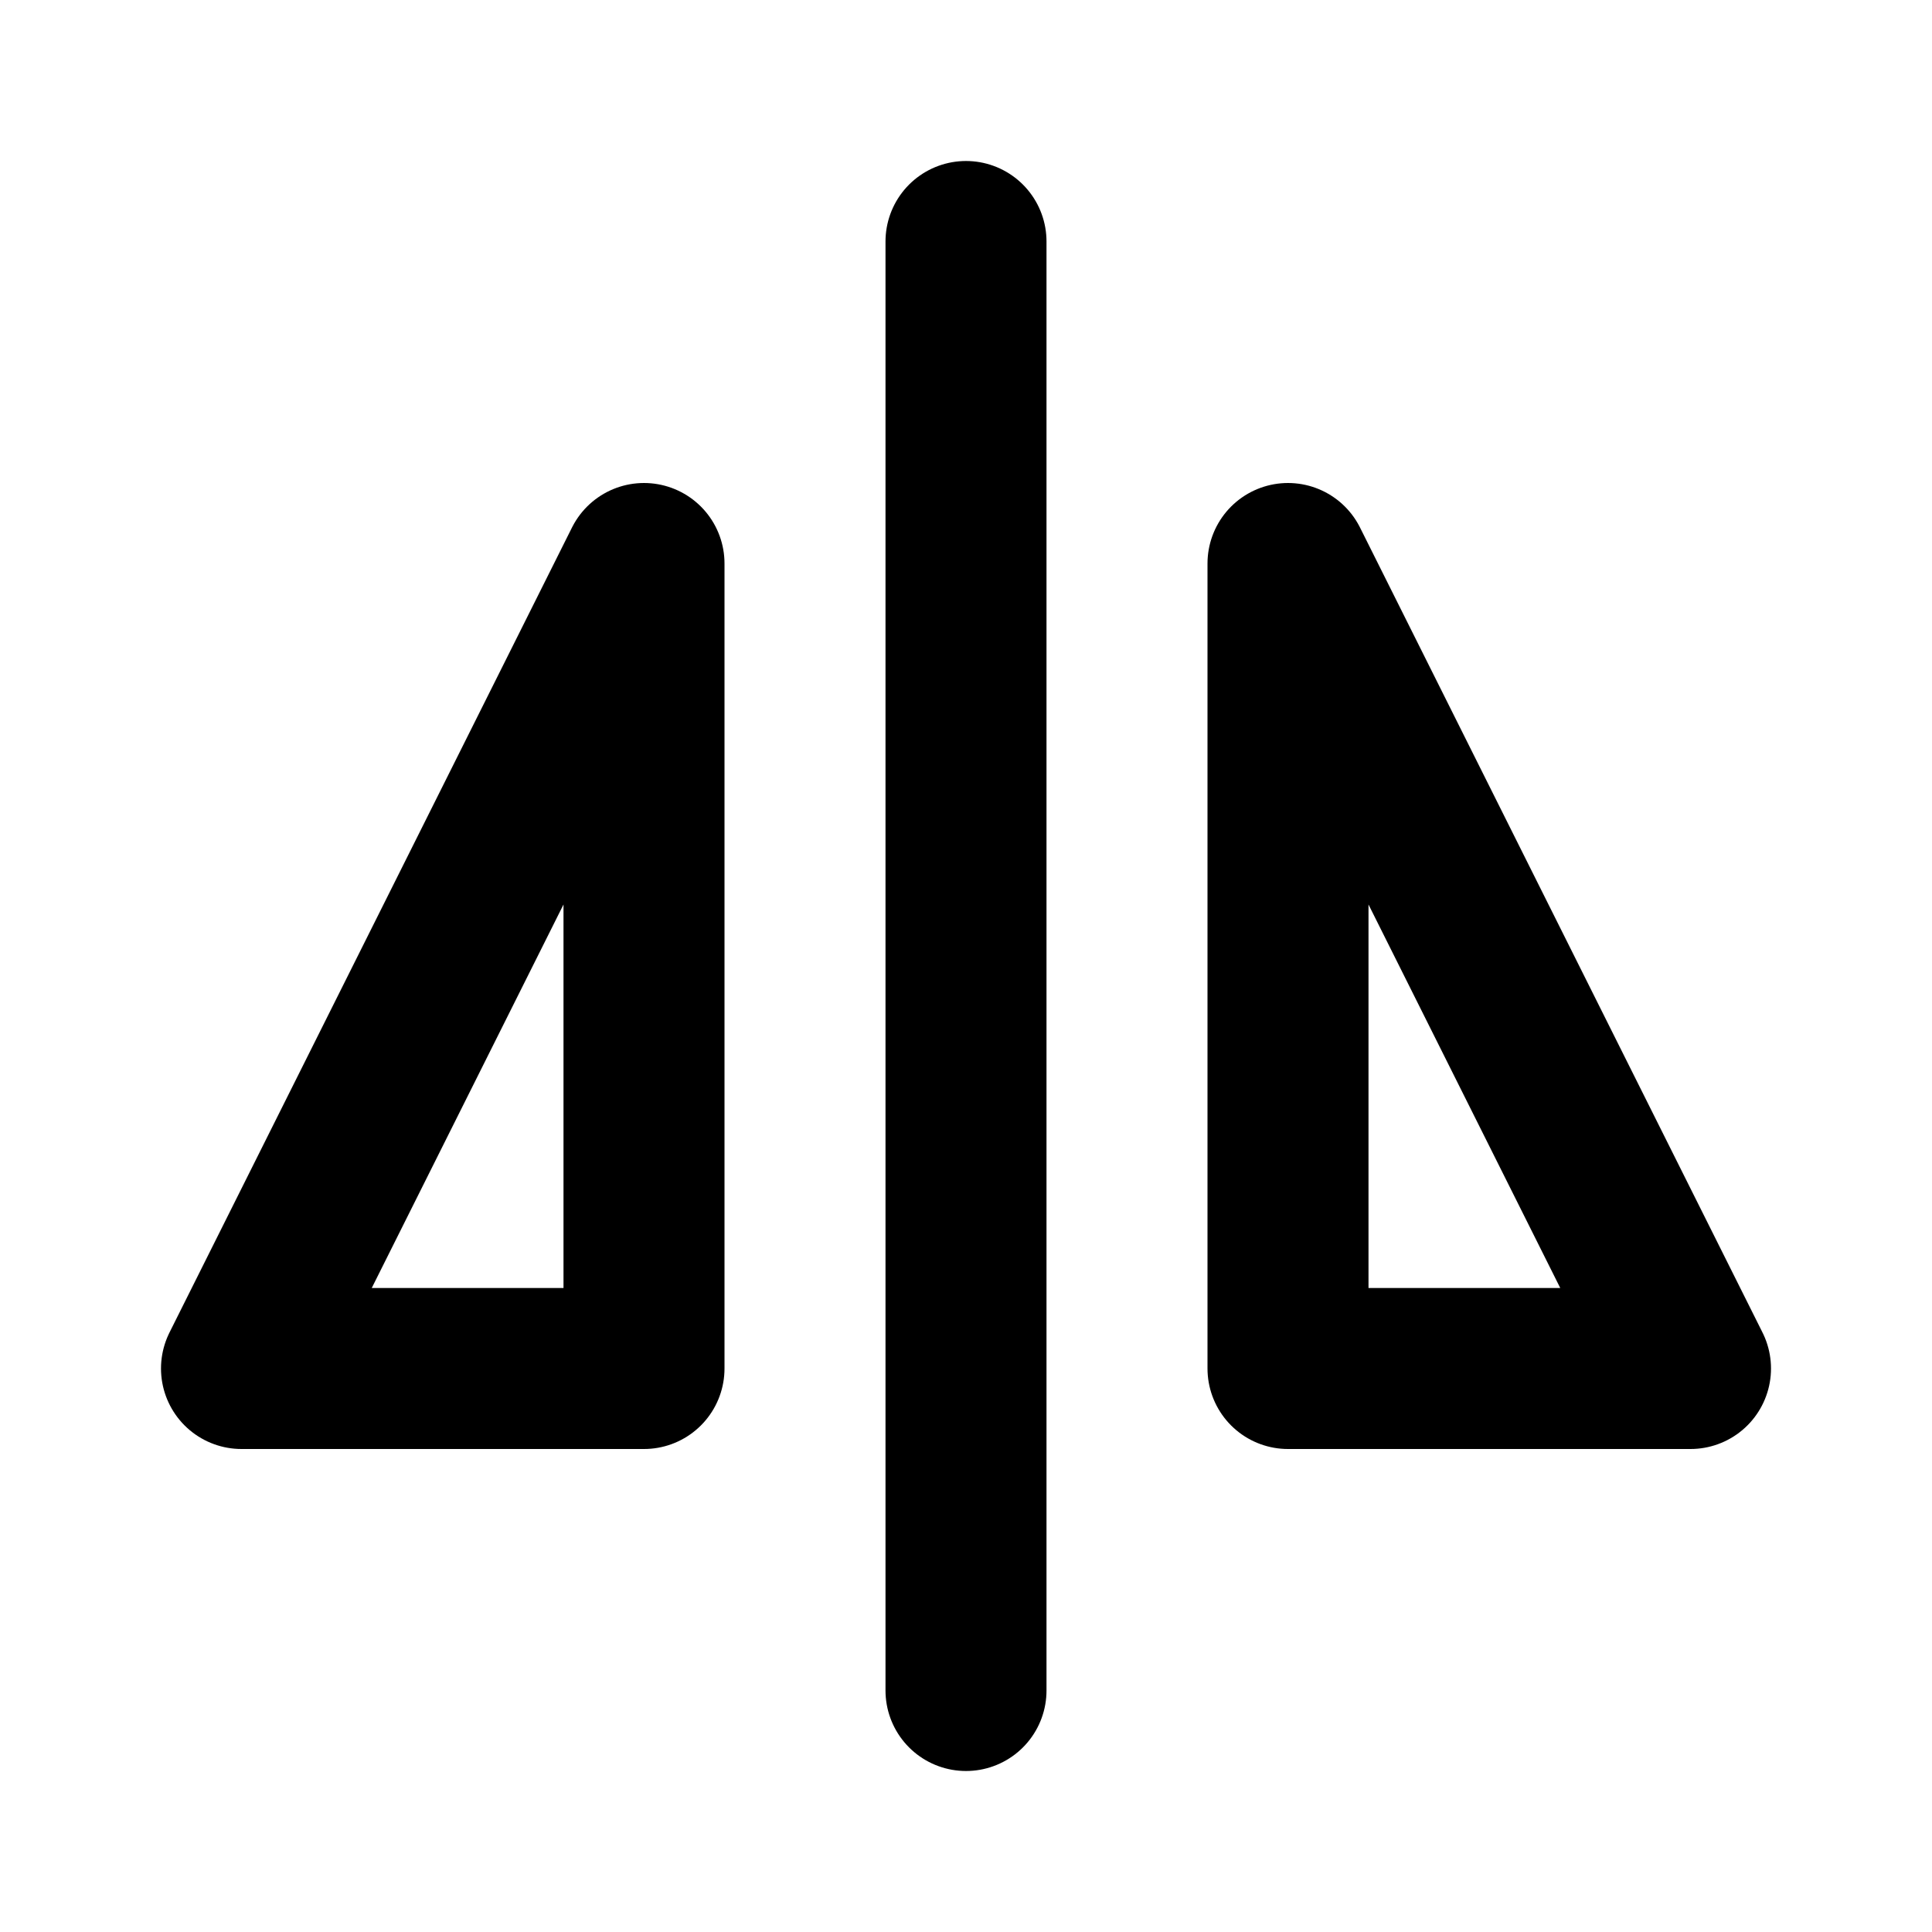
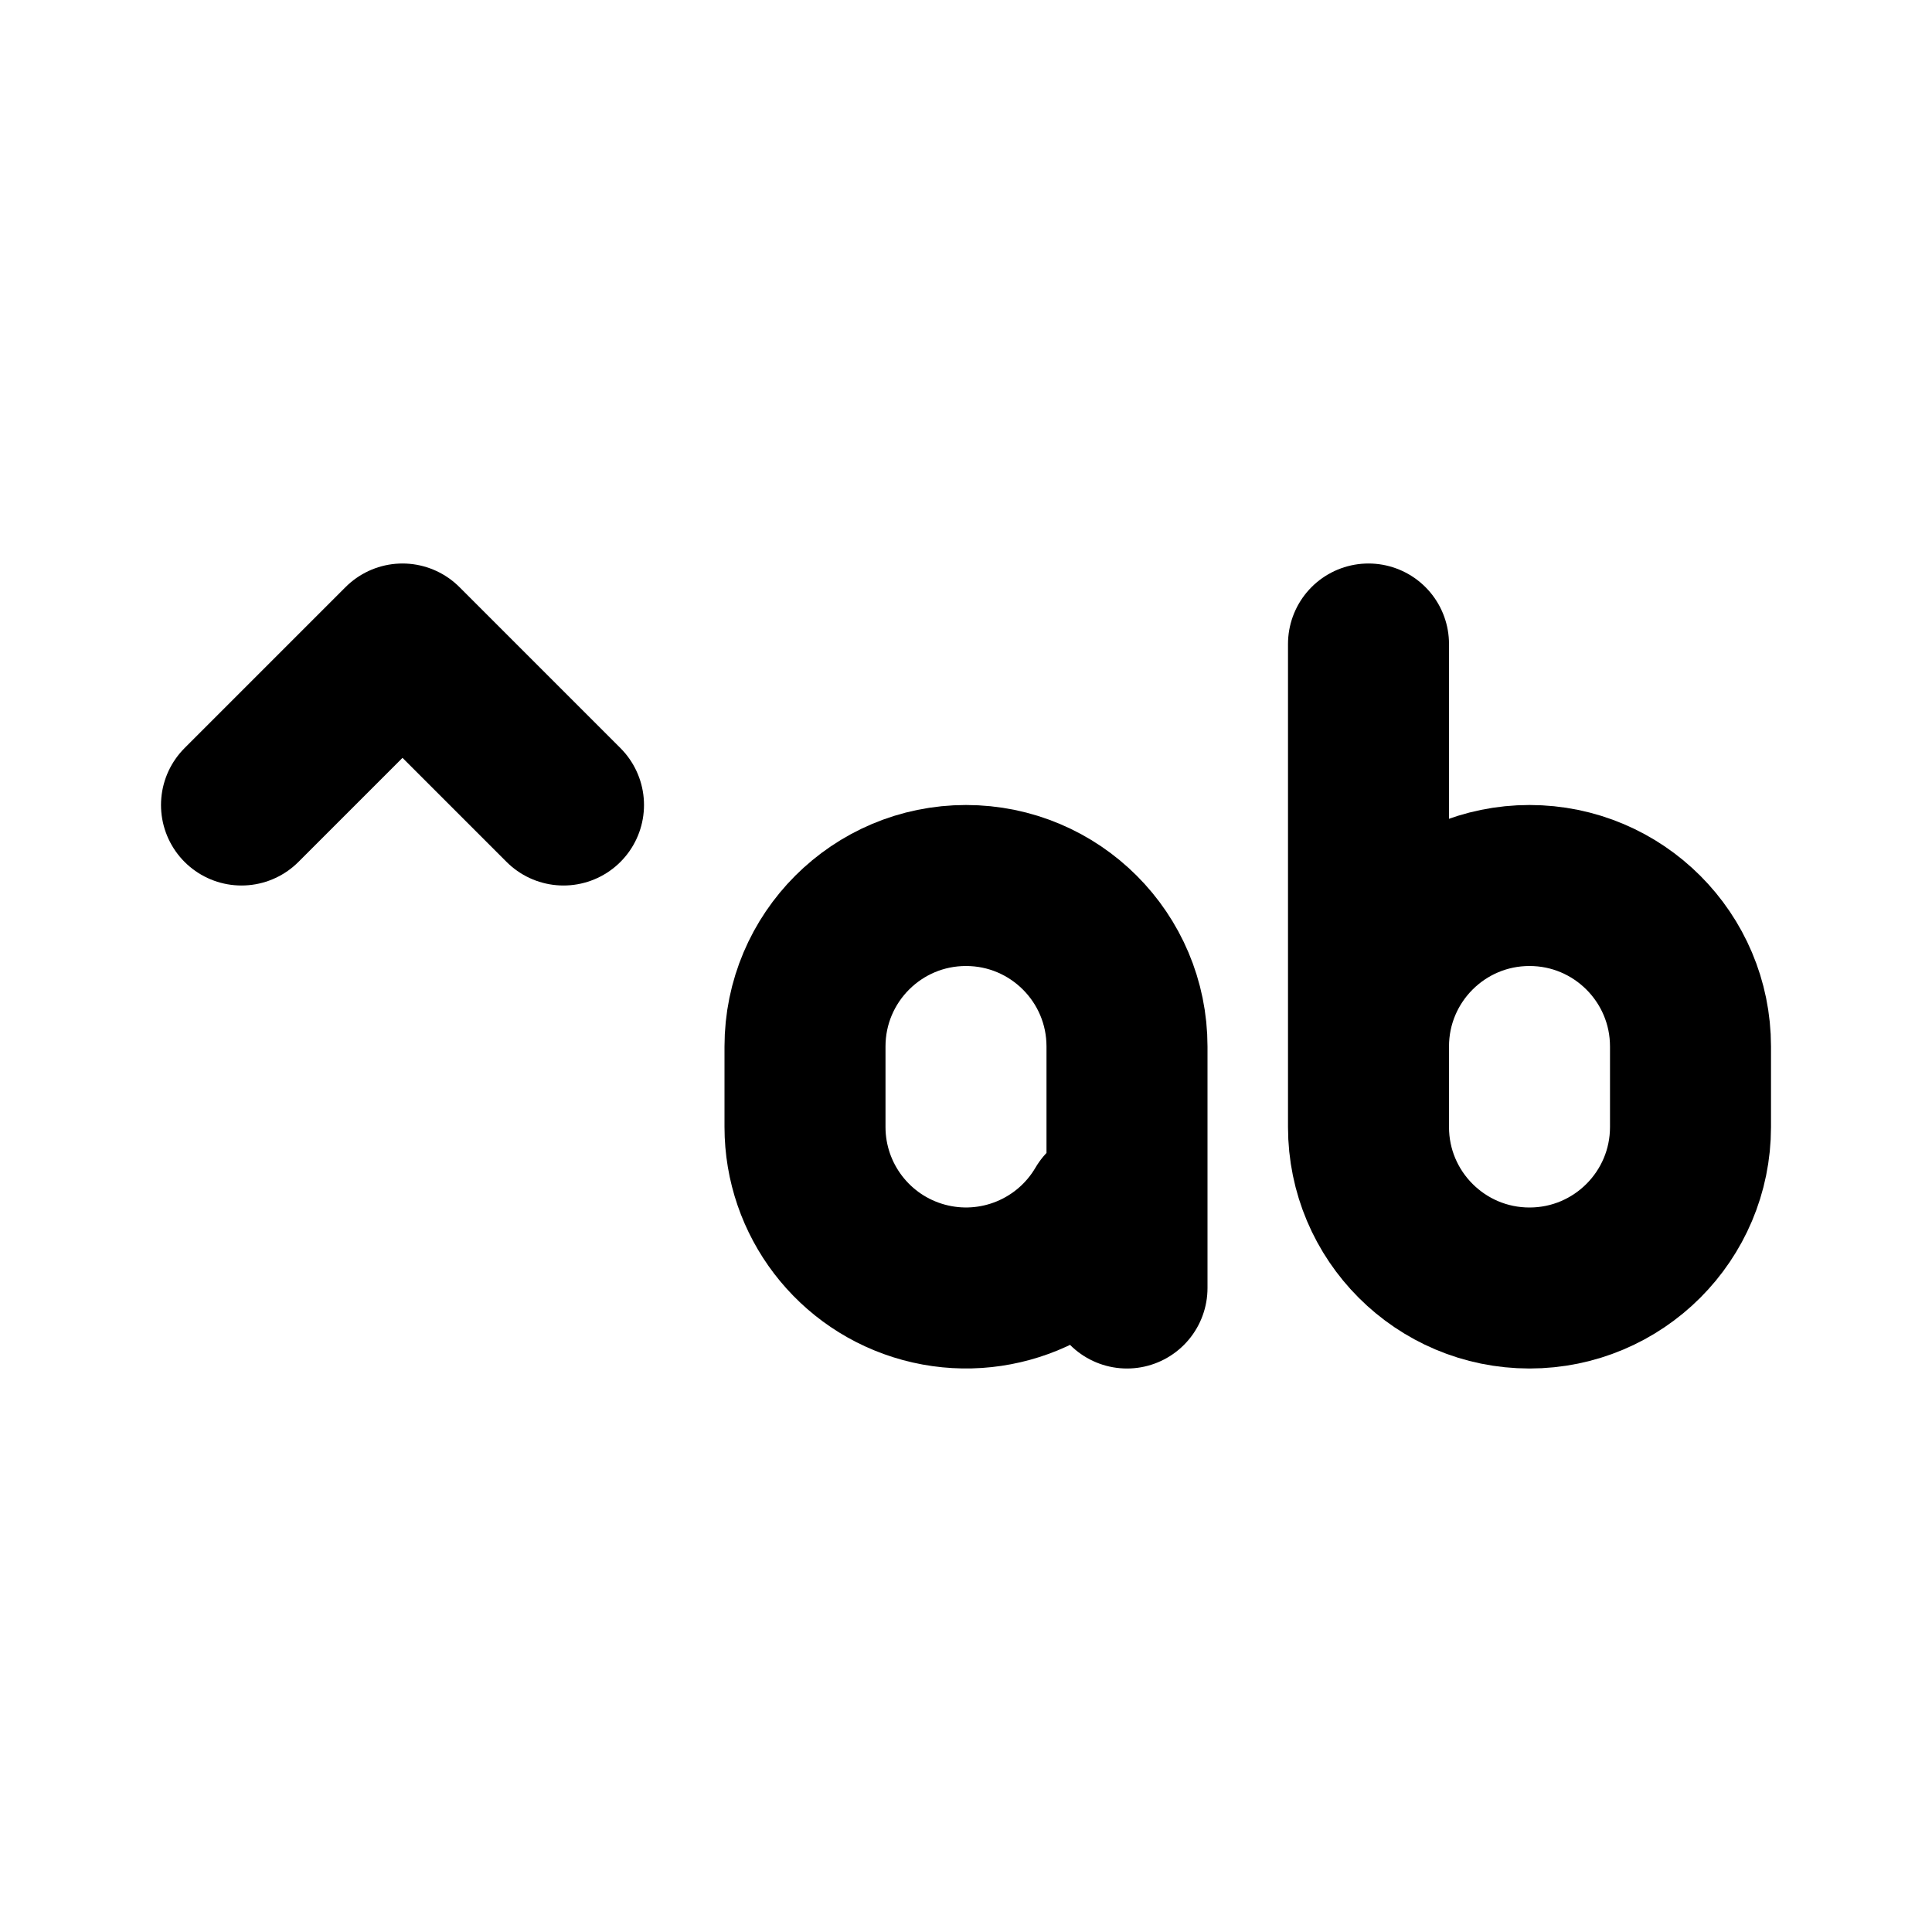
- <svg xmlns="http://www.w3.org/2000/svg" width="24" height="24" viewBox="0 0 24 24" fill="none" stroke="currentColor" stroke-width="2" stroke-linecap="round" stroke-linejoin="round" class="icon icon-tabler icons-tabler-outline icon-tabler-flip-horizontal">
+ <svg xmlns="http://www.w3.org/2000/svg" width="24" height="24" viewBox="0 0 24 24" fill="none" stroke="currentColor" stroke-width="2" stroke-linecap="round" stroke-linejoin="round" class="icon icon-tabler icons-tabler-outline icon-tabler-text-regex-start">
  <path stroke="none" d="M0 0h24v24H0z" fill="none" />
-   <path d="M12 3l0 18" />
-   <path d="M16 7l0 10l5 0l-5 -10" />
-   <path d="M8 7l0 10l-5 0l5 -10" />
+   <path d="M17 8v6a2 2 0 1 0 4 0v-1a2 2 0 1 0 -4 0v1" />
+   <path d="M14 16v-3a2 2 0 1 0 -4 0v1a2 2 0 0 0 3.726 1.01" />
+   <path d="M3 10l2 -2l2 2" />
</svg>
